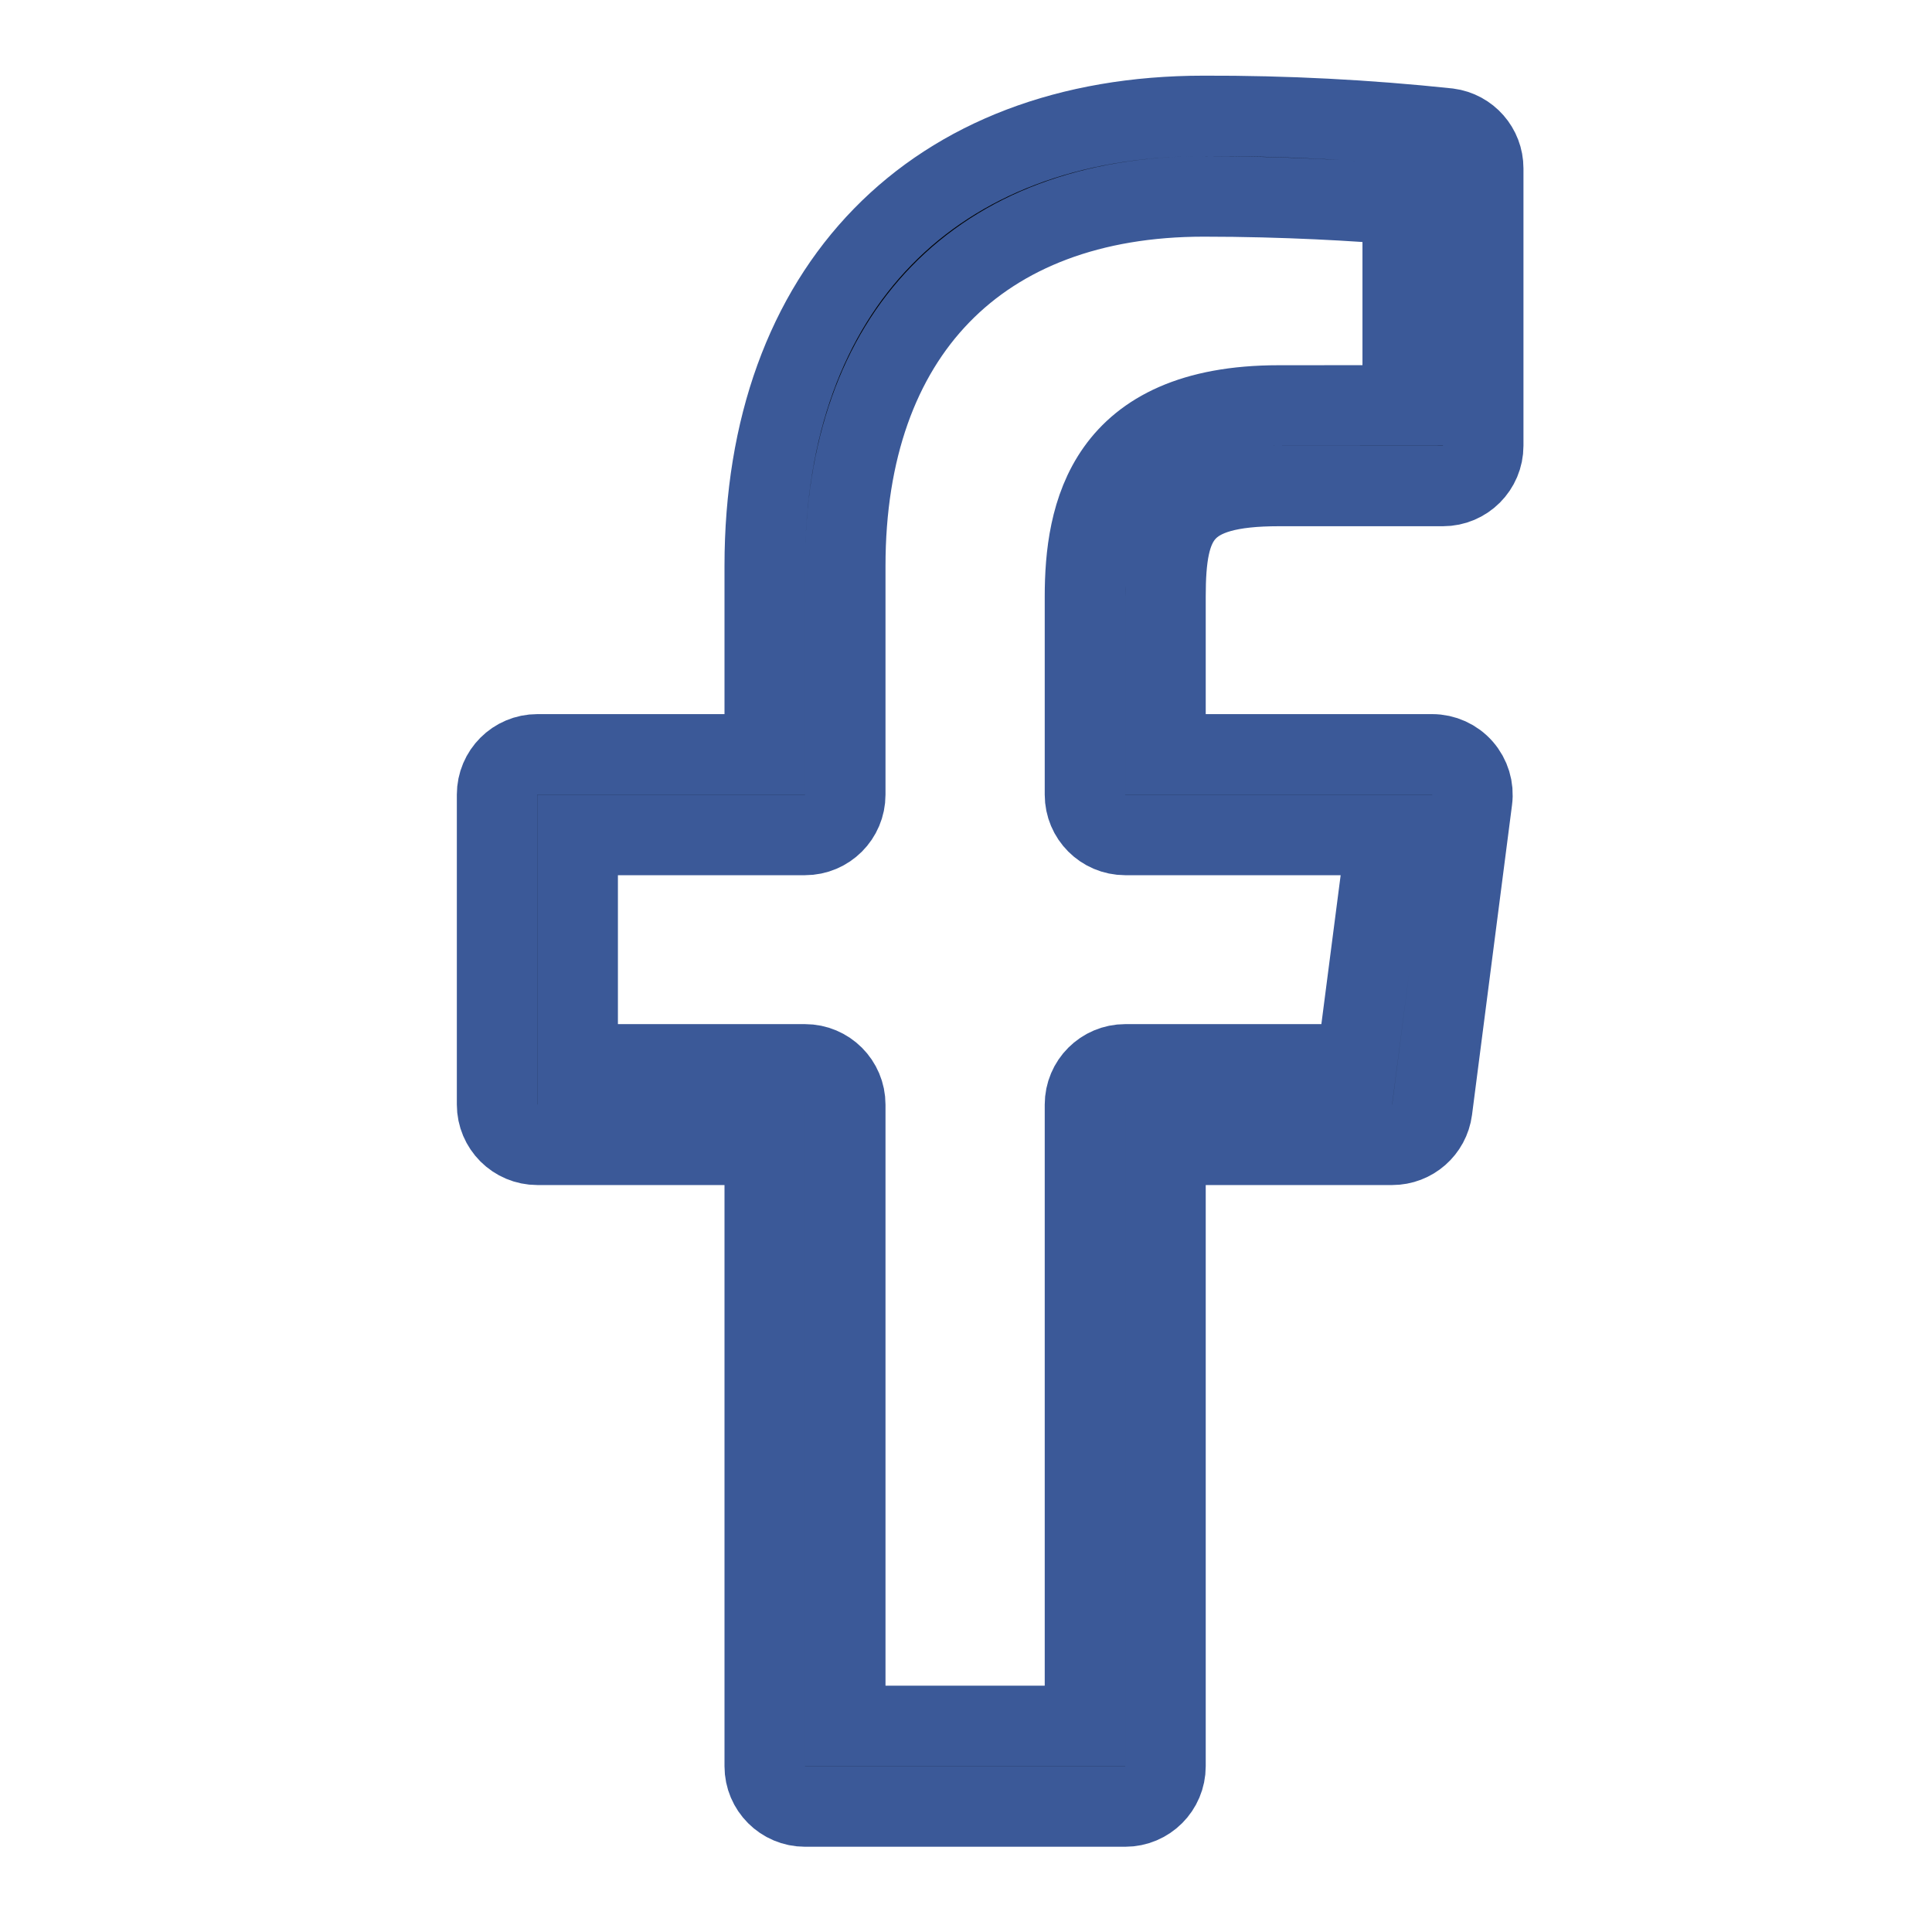
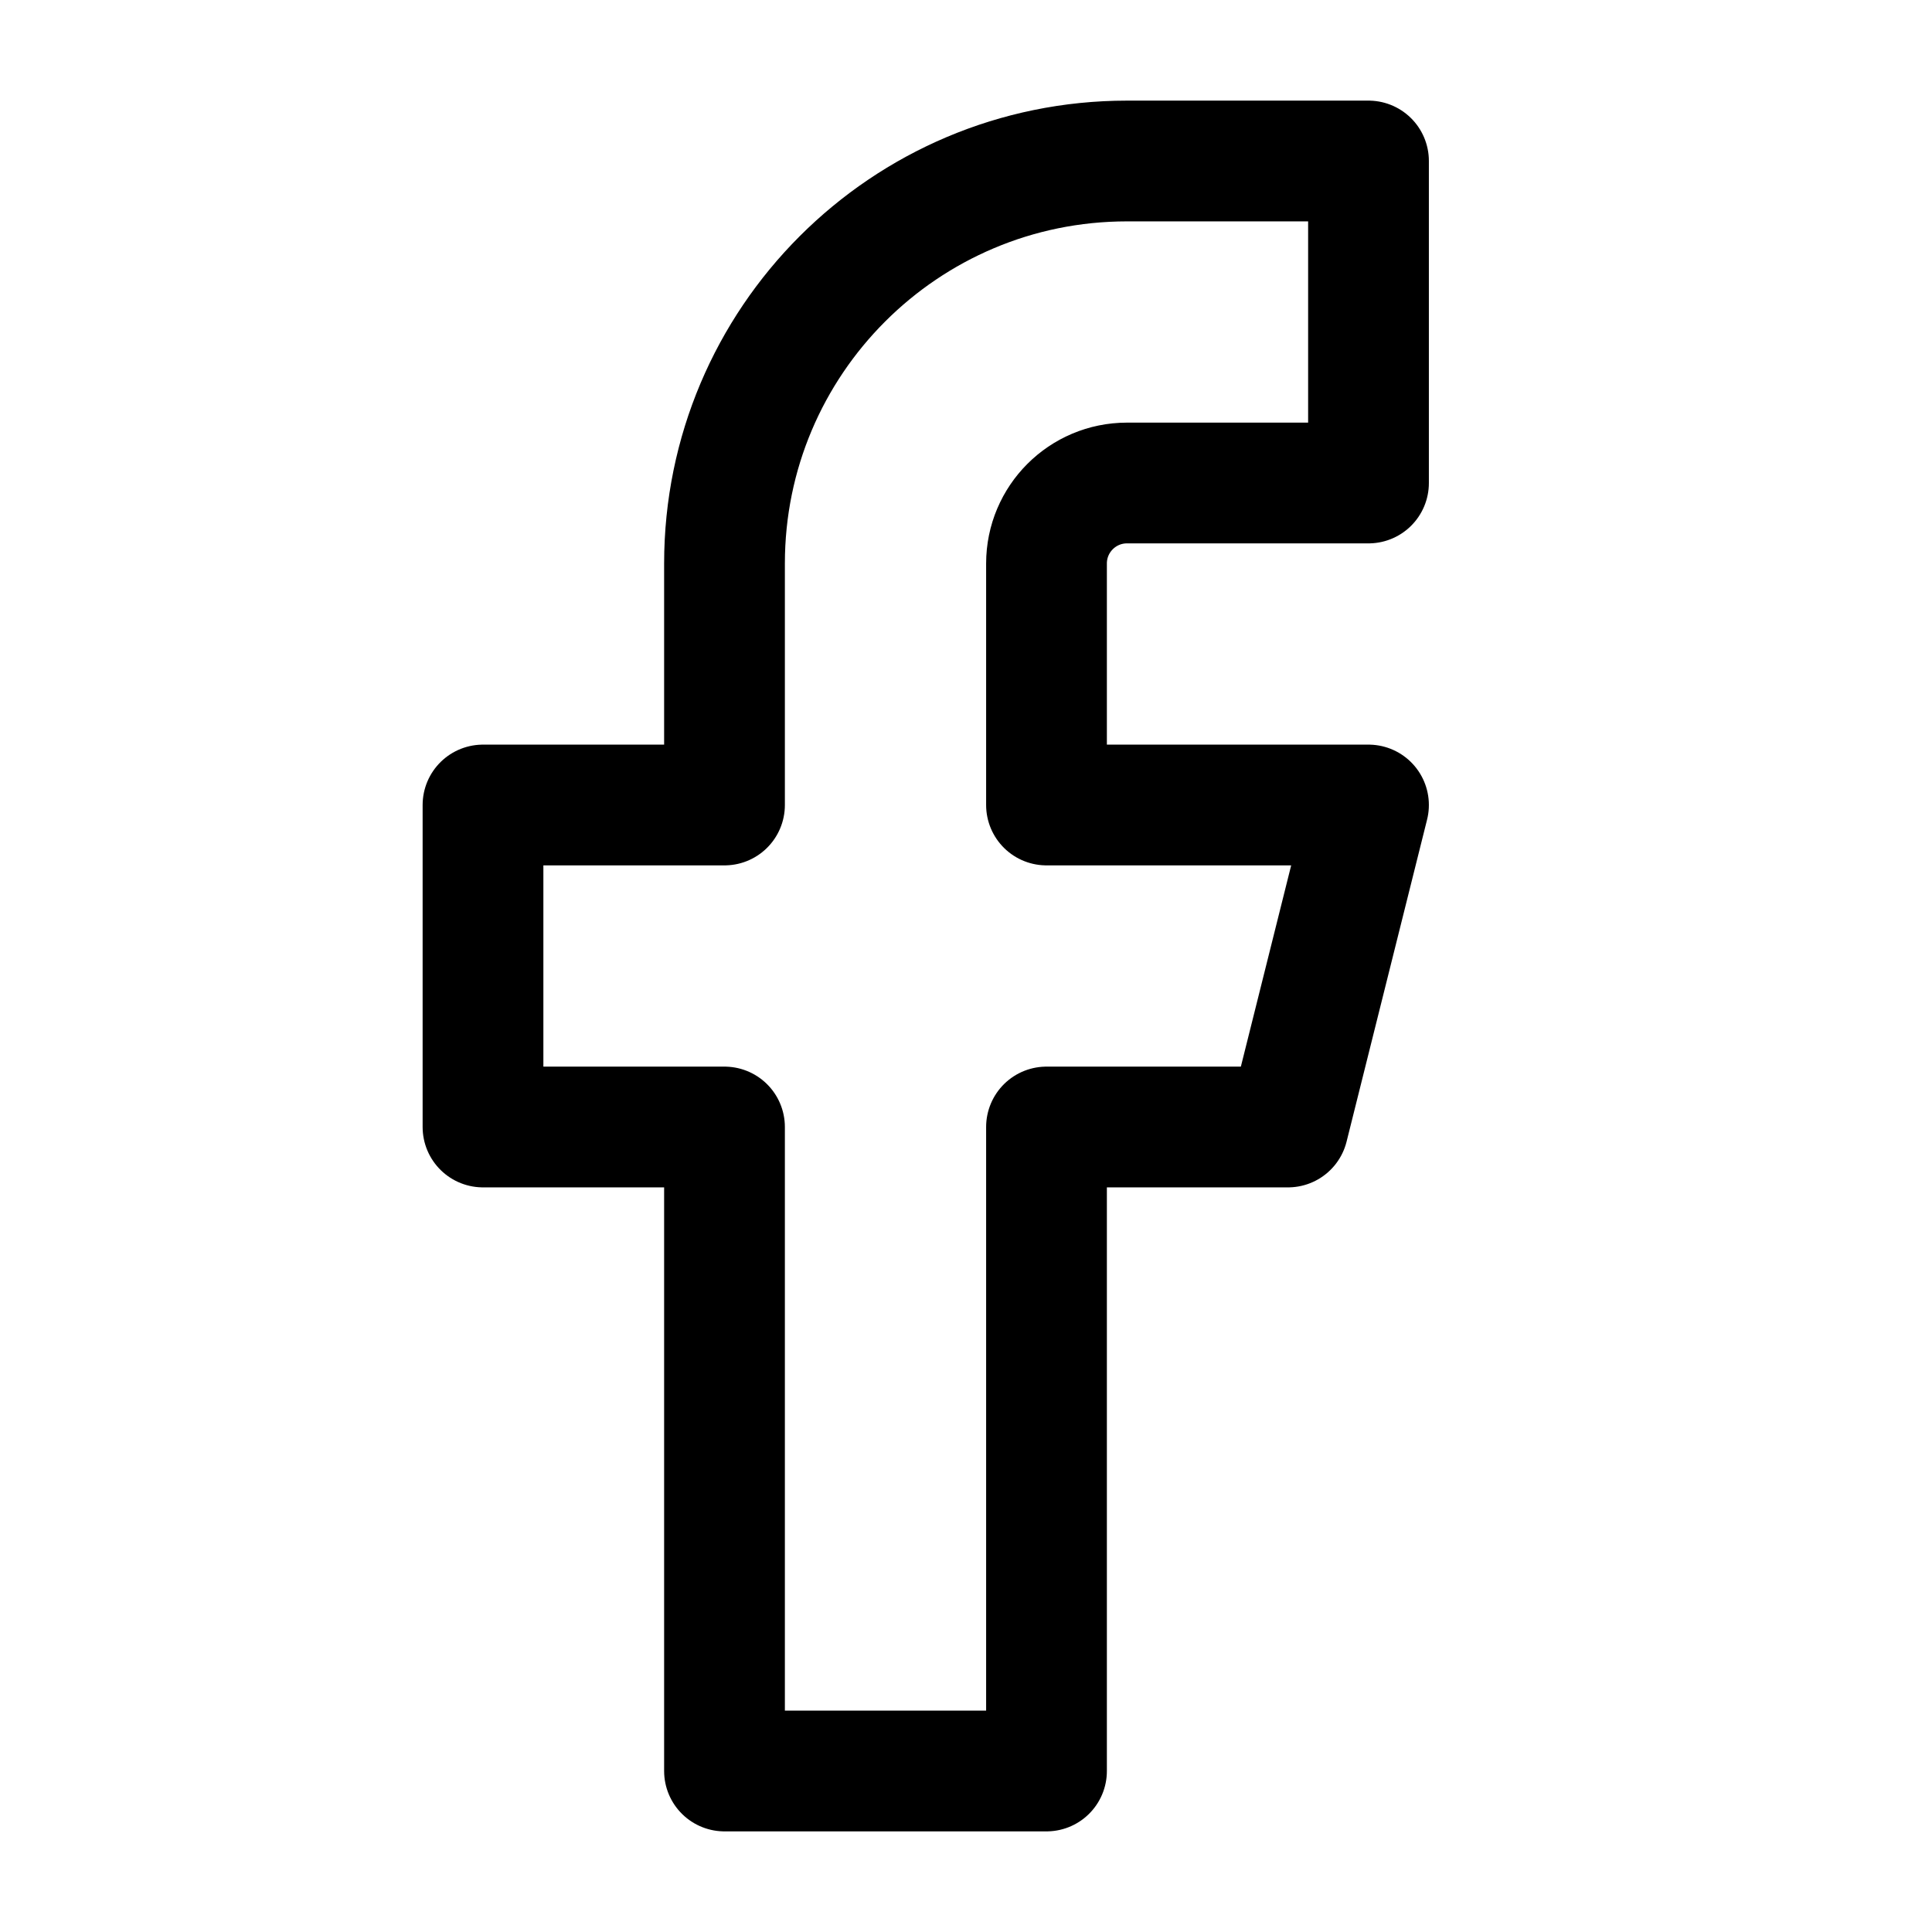
<svg xmlns="http://www.w3.org/2000/svg" viewBox="0 0 24 24" stroke="#3b5998">
-   <path d="M17.99 1.596a27.982 27.982 0 0 0-3.037-.156C11.59 1.44 9.5 3.582 9.5 7.03v2.341H6.675a.5.5 0 0 0-.5.5v3.85a.5.5 0 0 0 .5.5H9.5v7.72a.5.5 0 0 0 .5.5h3.978a.5.5 0 0 0 .5-.5v-7.72h2.816a.5.5 0 0 0 .496-.435l.497-3.85a.5.5 0 0 0-.496-.565h-3.313V7.412c0-.97.195-1.375 1.408-1.375h2.039a.5.5 0 0 0 .5-.5V2.092a.5.5 0 0 0-.435-.496zm-.565 3.44l-1.54.001c-2.157 0-2.407 1.356-2.407 2.375v2.46a.5.5 0 0 0 .499.5h3.246l-.369 2.85h-2.876a.5.5 0 0 0-.5.5v7.718H10.5v-7.718a.5.5 0 0 0-.5-.5H7.176v-2.85H10a.5.5 0 0 0 .5-.5V7.03c0-2.874 1.665-4.59 4.453-4.59c1.009 0 1.92.055 2.472.103v2.493z" fill="currentColor" />
+   <g stroke-width="1.5" fill="none">
+     <path d="M17 2h-3a5 5 0 0 0-5 5v3H6v4h3v8h4v-8h3l1-4h-4V7a1 1 0 0 1 1-1h3V2z" stroke="currentColor" stroke-linecap="round" stroke-linejoin="round" />
+   </g>
</svg>
